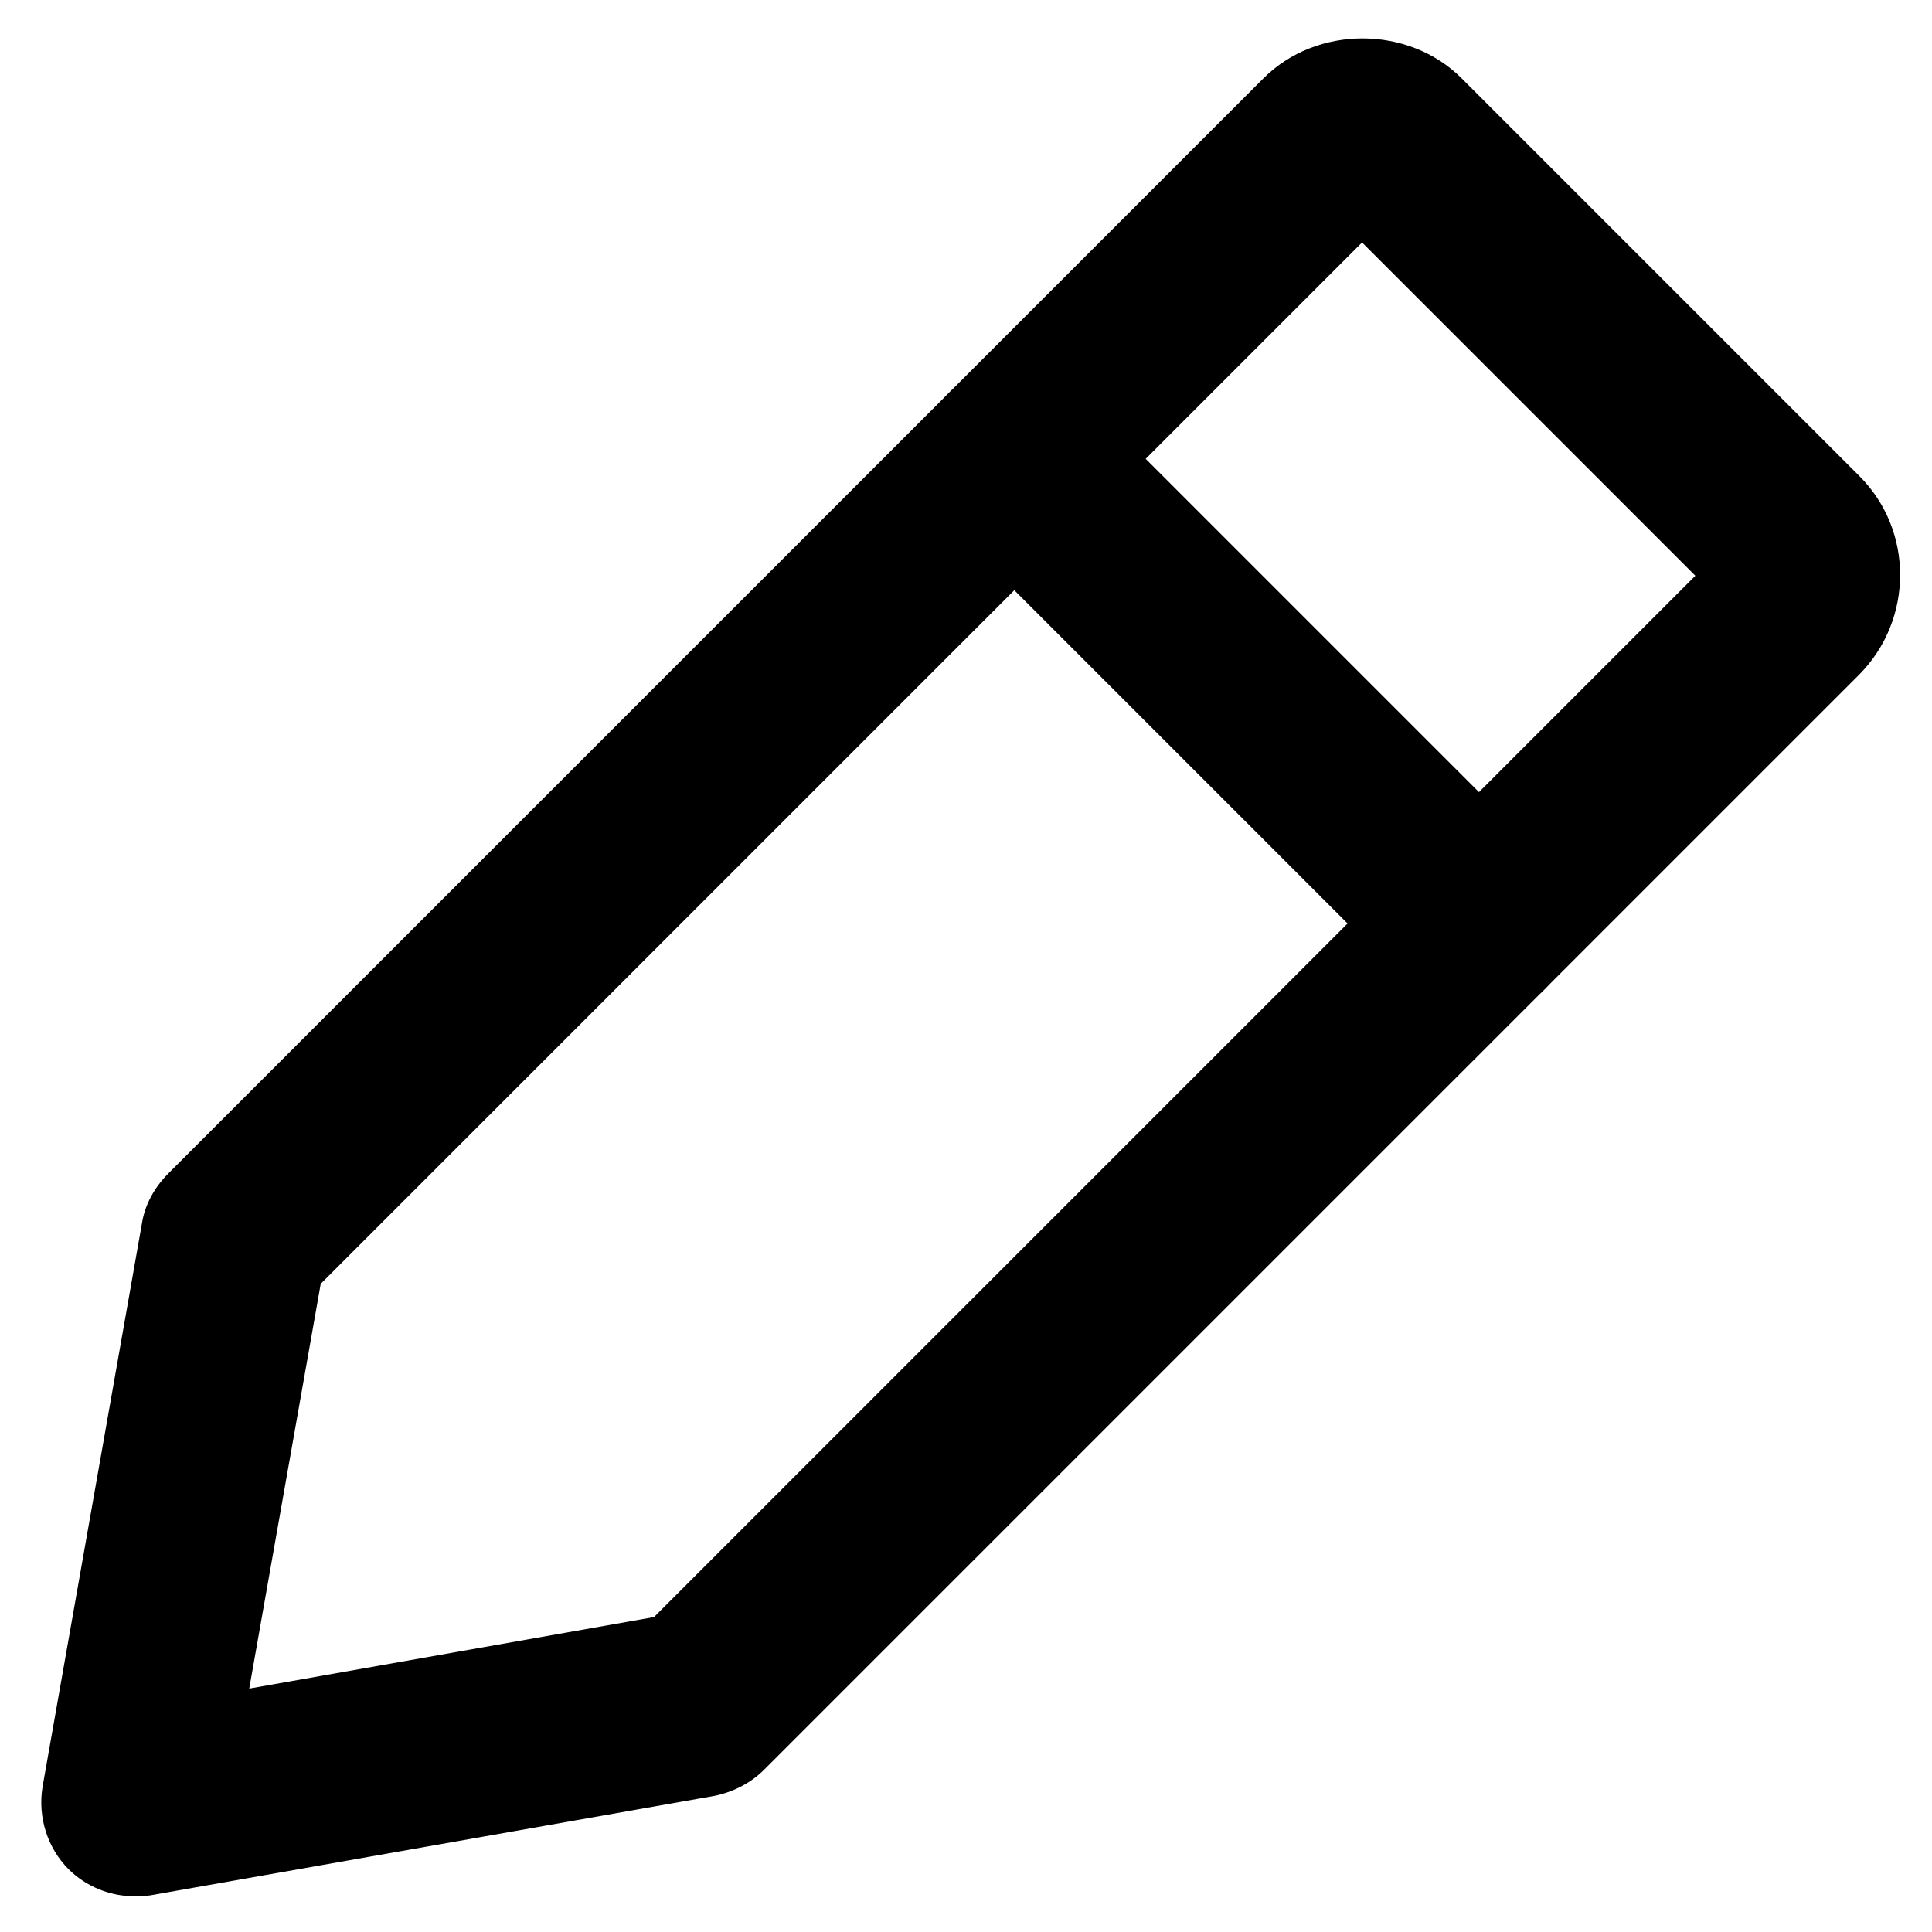
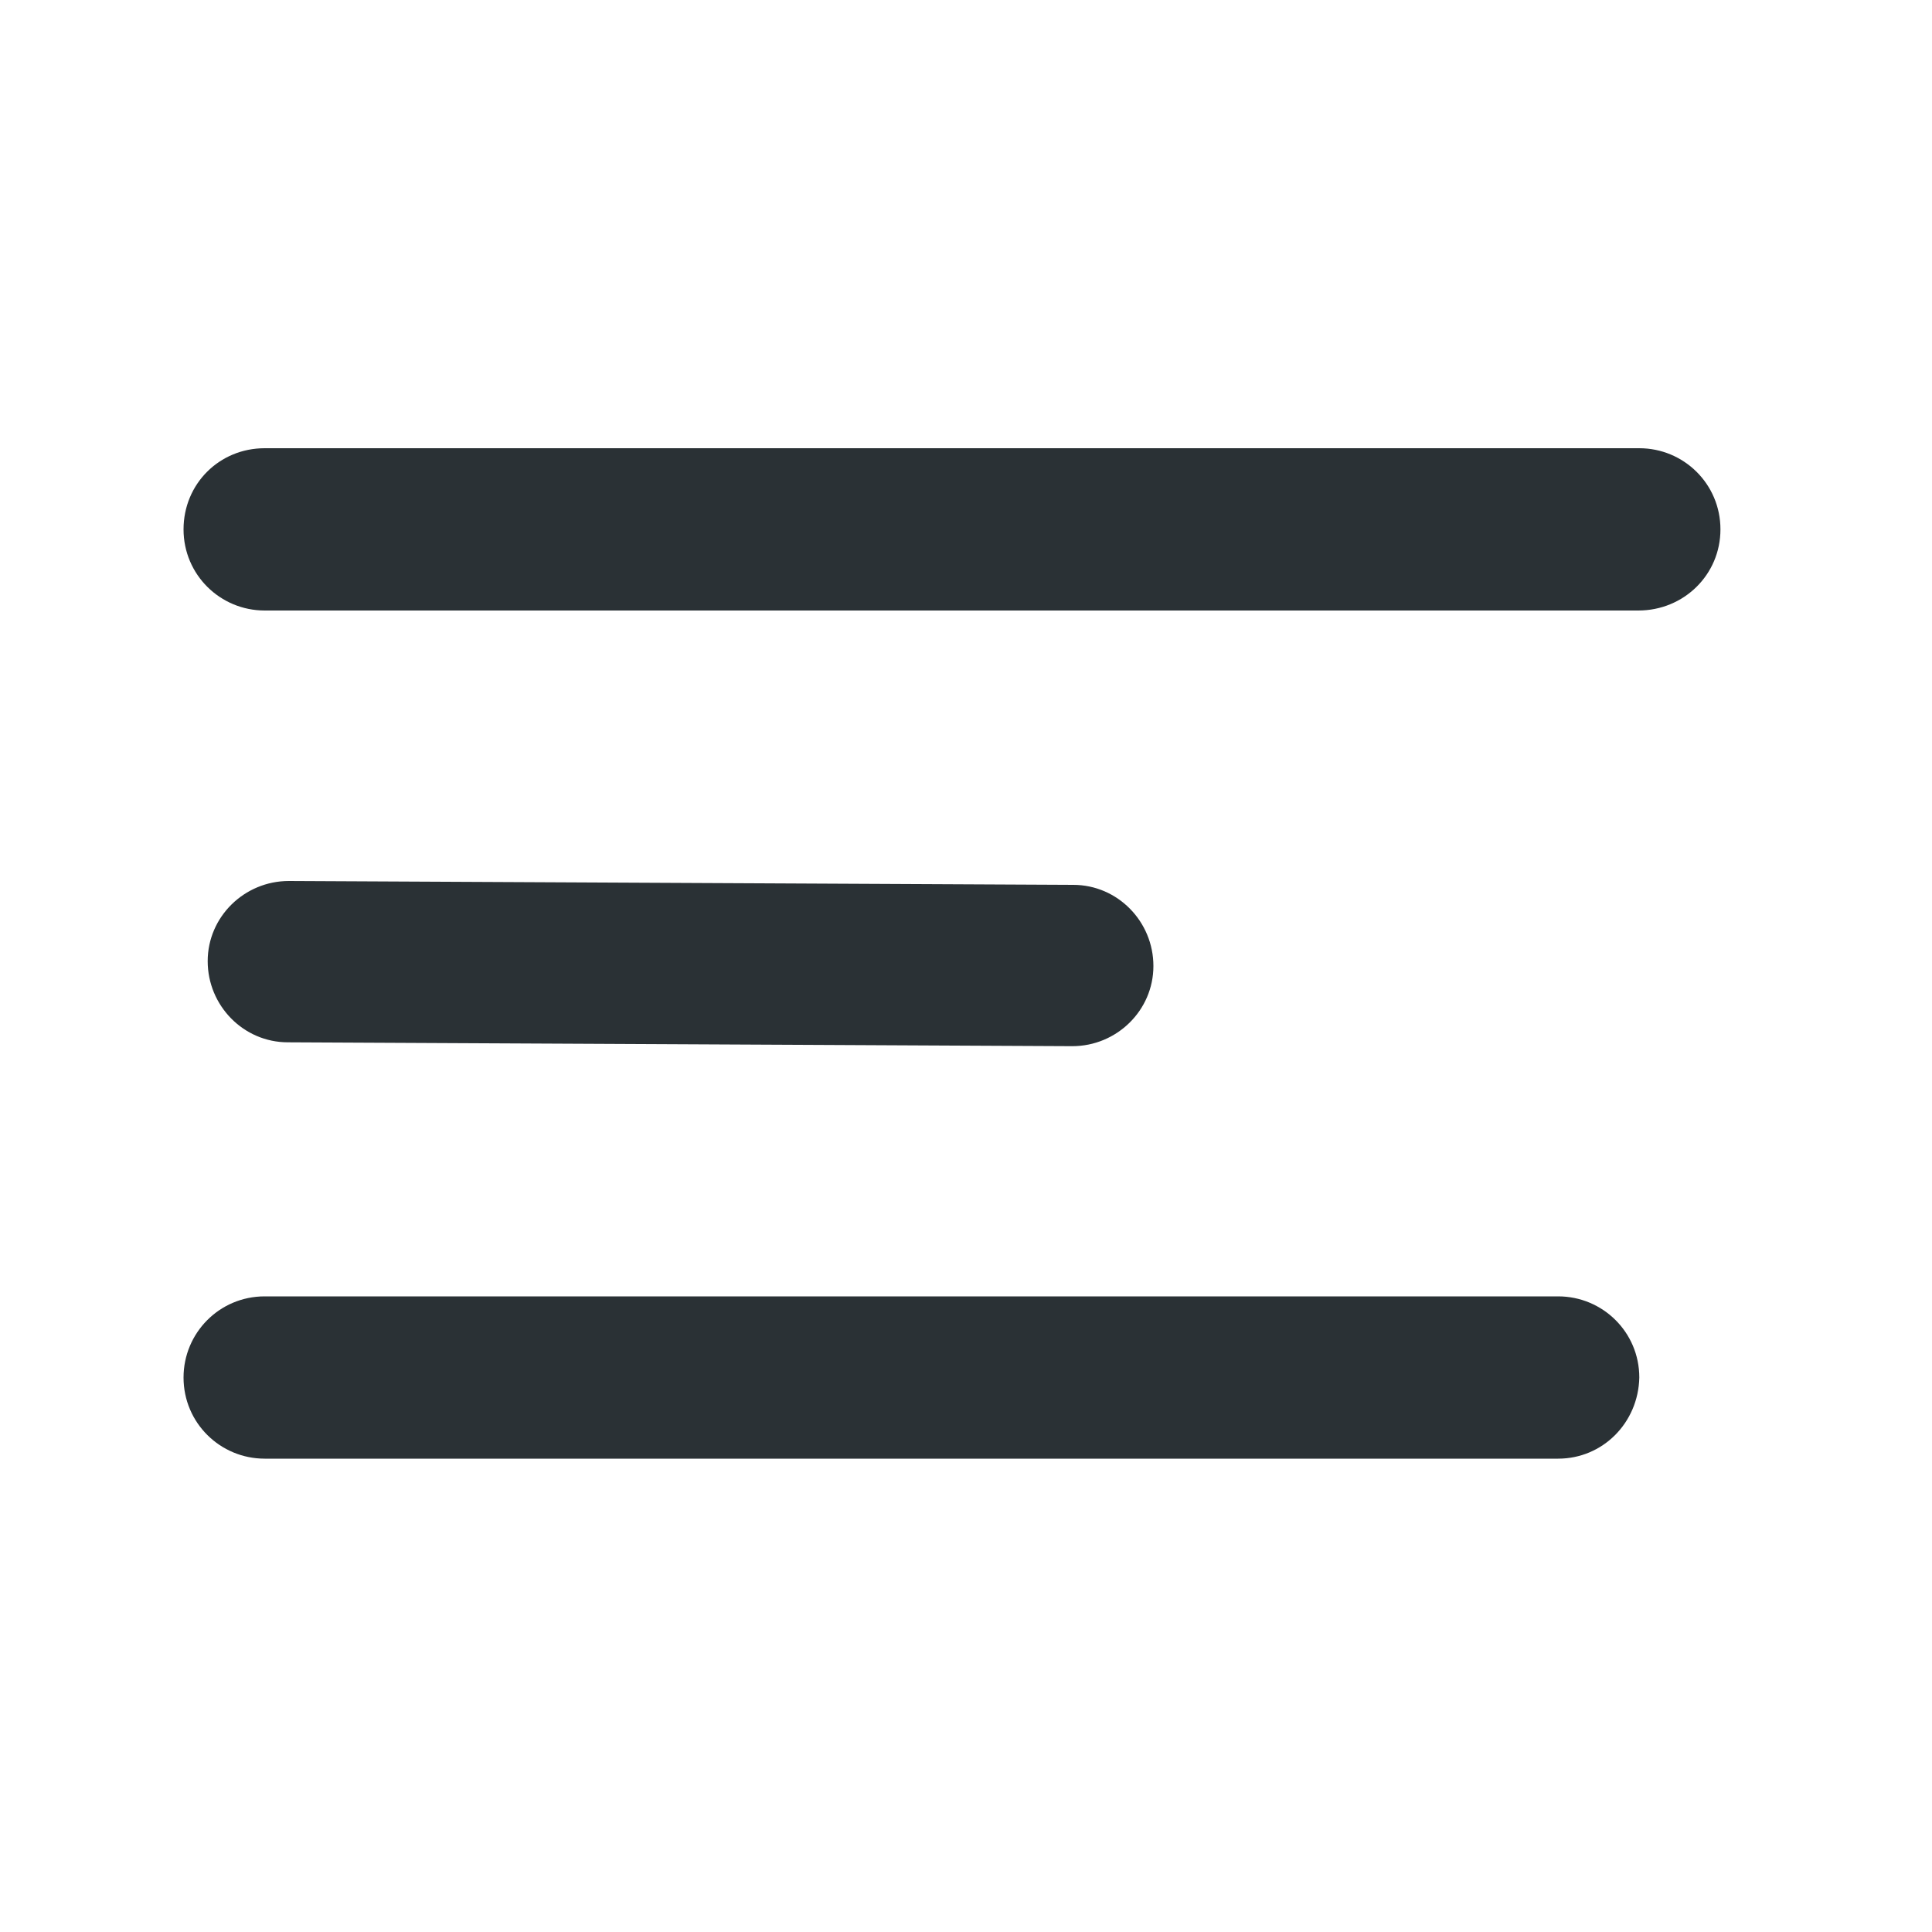
<svg xmlns="http://www.w3.org/2000/svg" version="1.1" id="Layer_1" x="0px" y="0px" viewBox="0 0 200 200" style="enable-background:new 0 0 200 200;" xml:space="preserve">
-   <g id="Icon_19_">
+   <style type="text/css">
+ 	.st0{fill:#2A3135;}
+ </style>
+   <g id="Icon_64_">
    <g>
-       <path d="M13.9,196.3c-2.5,0-5-1-6.8-2.8c-2.2-2.2-3.2-5.4-2.7-8.5l10.3-58.4c0.3-1.9,1.3-3.7,2.7-5.1L130.8,8.1    c5.5-5.5,15-5.5,20.5,0l41.2,41.2c5.6,5.6,5.6,14.8,0,20.5L79.1,183.2c-1.4,1.4-3.2,2.3-5.1,2.7l-58.4,10.3    C15,196.3,14.5,196.3,13.9,196.3z M72.3,176.4L72.3,176.4L72.3,176.4z M33.2,132.9l-7.4,41.9l41.9-7.4l1.3-1.3c0,0,0,0,0,0    L175.5,59.6L141,25.1L33.2,132.9z" />
+       <path class="st0" d="M169.6,63.2H27.4c-4.6,0-8.4-3.7-8.4-8.4s3.7-8.4,8.4-8.4h142.3c4.6,0,8.4,3.7,8.4,8.4S174.3,63.2,169.6,63.2    z" />
    </g>
    <g>
-       <path d="M153.1,105.2c-2.5,0-4.9-0.9-6.8-2.8L98.2,54.3c-3.8-3.8-3.8-9.8,0-13.6c3.8-3.8,9.8-3.8,13.6,0l48.1,48.1    c3.8,3.8,3.8,9.8,0,13.6C158,104.3,155.6,105.2,153.1,105.2z" />
+       <path class="st0" d="M111,108.3C111,108.3,111,108.3,111,108.3l-81.2-0.4c-4.6,0-8.3-3.8-8.3-8.4c0-4.6,3.8-8.3,8.4-8.3    c0,0,0,0,0,0l81.2,0.4c4.6,0,8.3,3.8,8.3,8.4C119.4,104.6,115.6,108.3,111,108.3z" />
+     </g>
+     <g>
+       <path class="st0" d="M161.3,151H27.4c-4.6,0-8.4-3.7-8.4-8.4c0-4.6,3.7-8.4,8.4-8.4h133.9c4.6,0,8.4,3.7,8.4,8.4    C169.6,147.3,165.9,151,161.3,151z" />
    </g>
  </g>
</svg>
